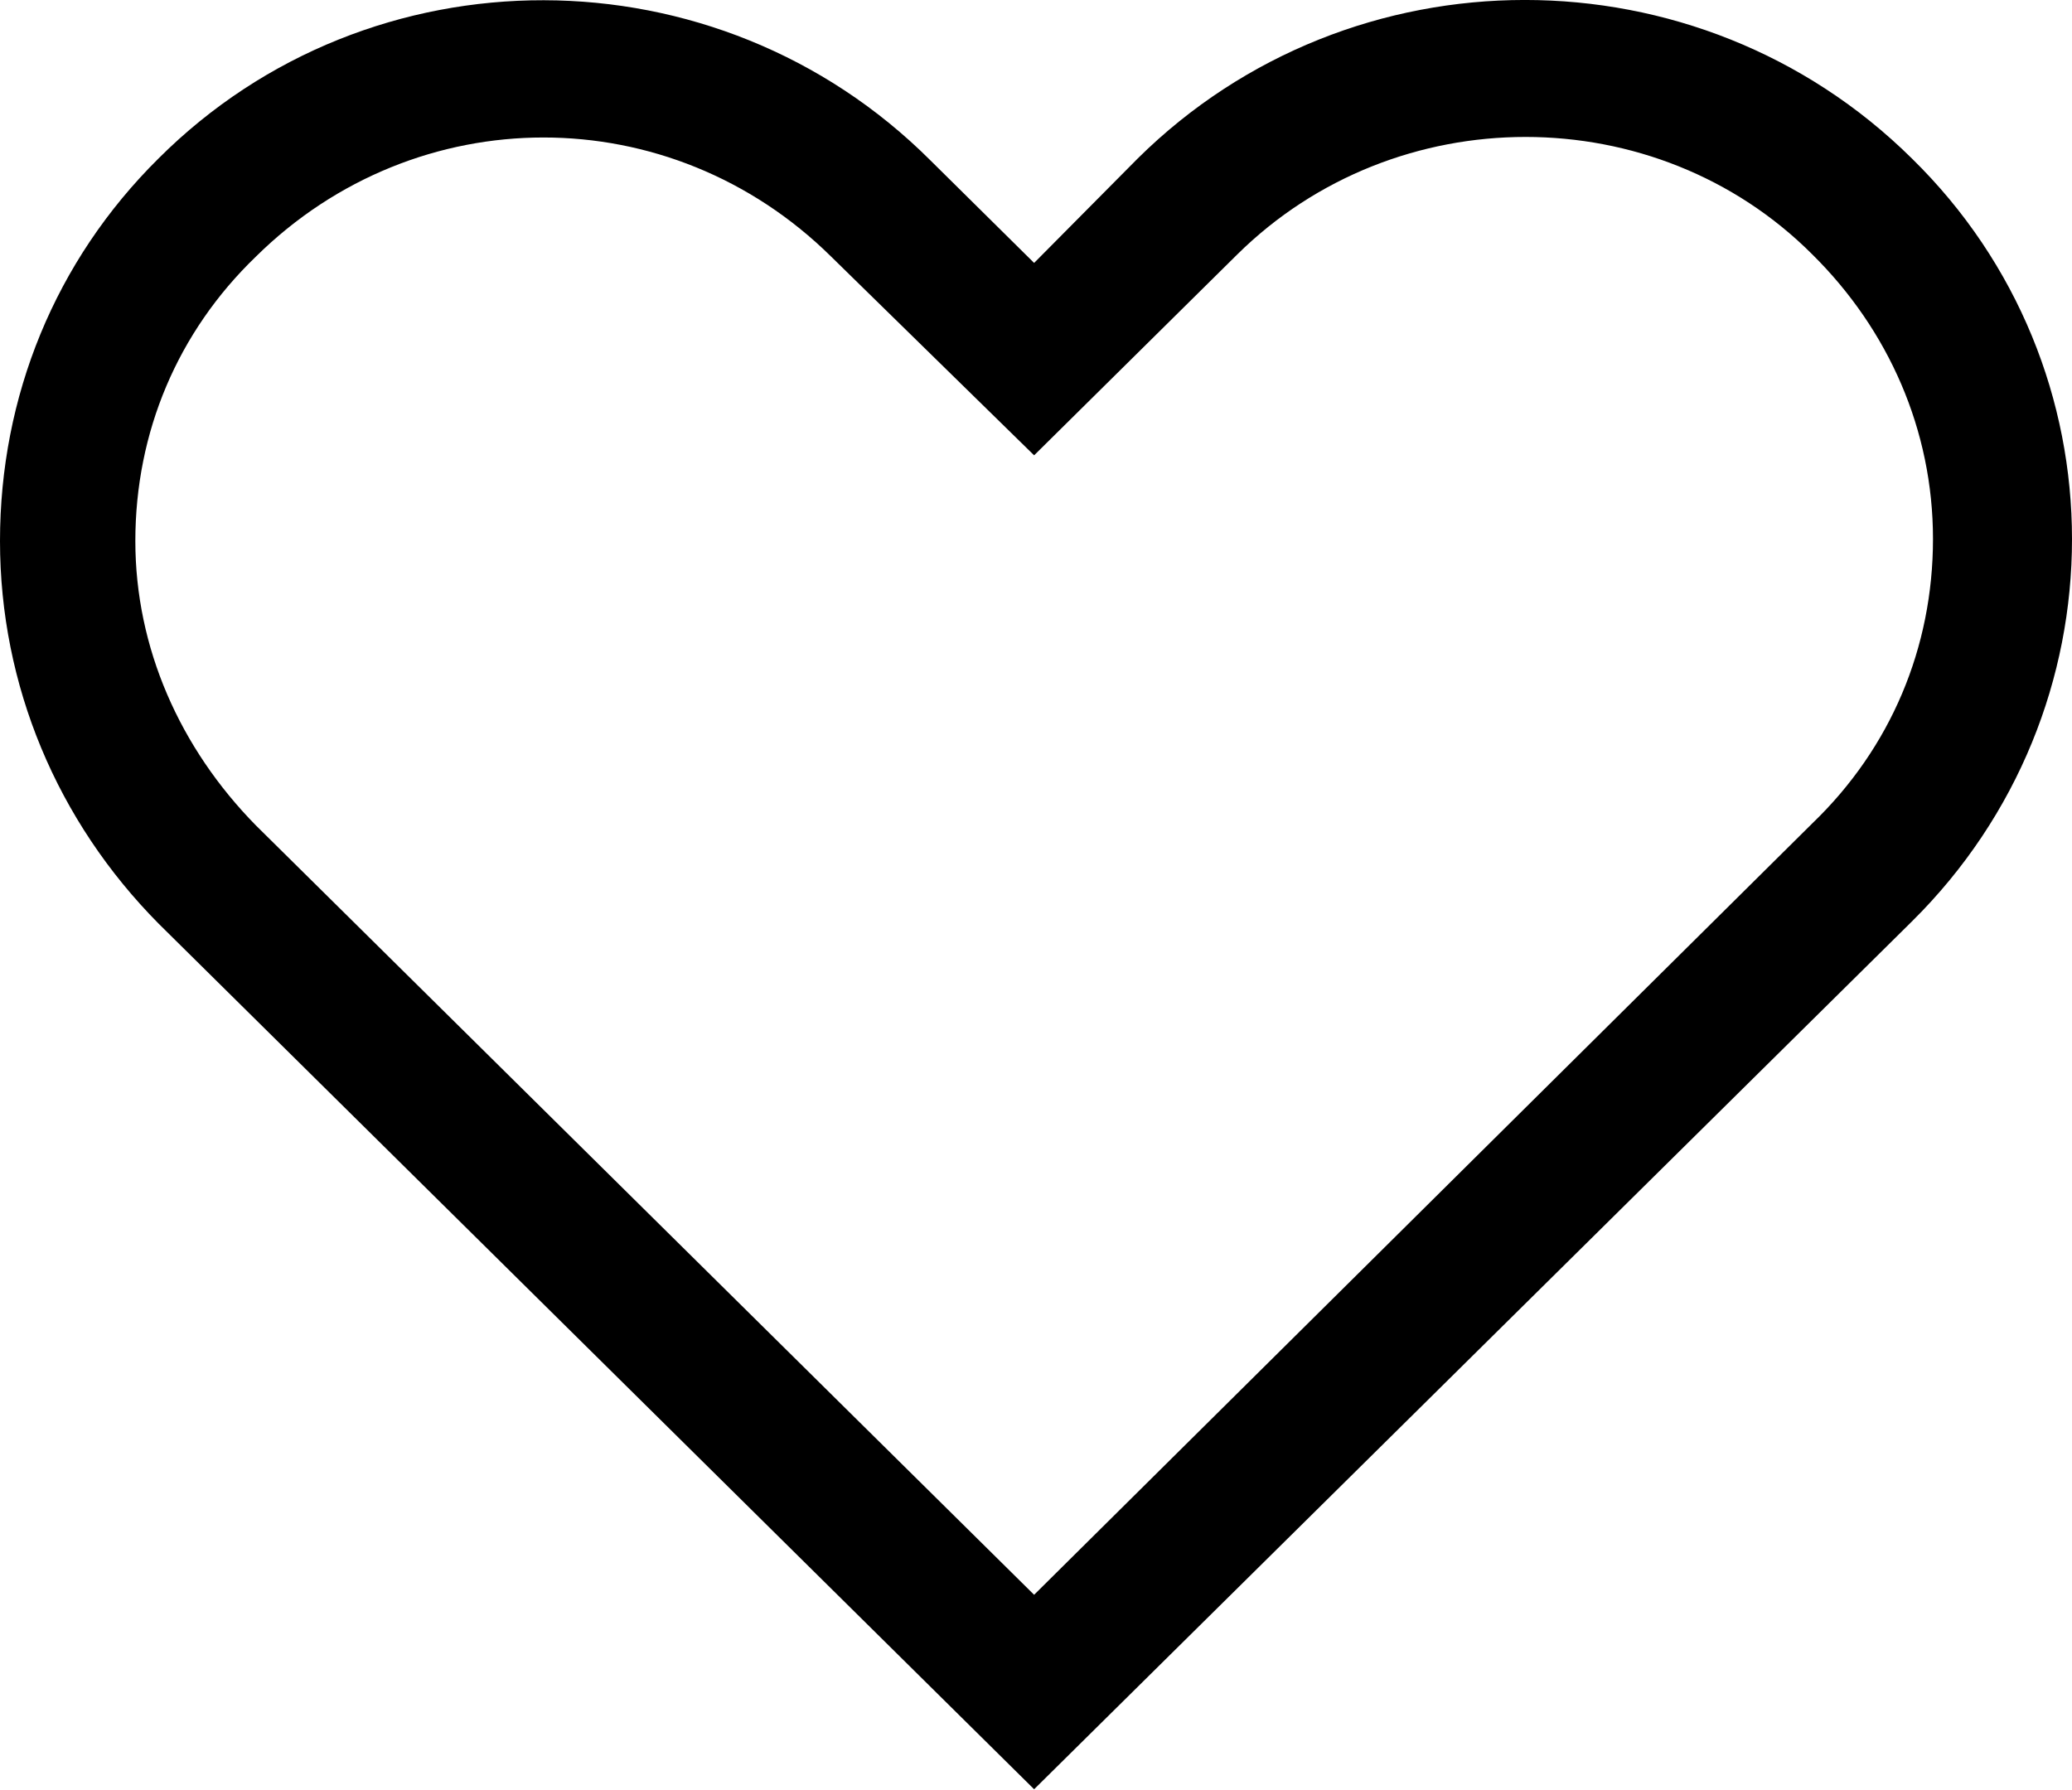
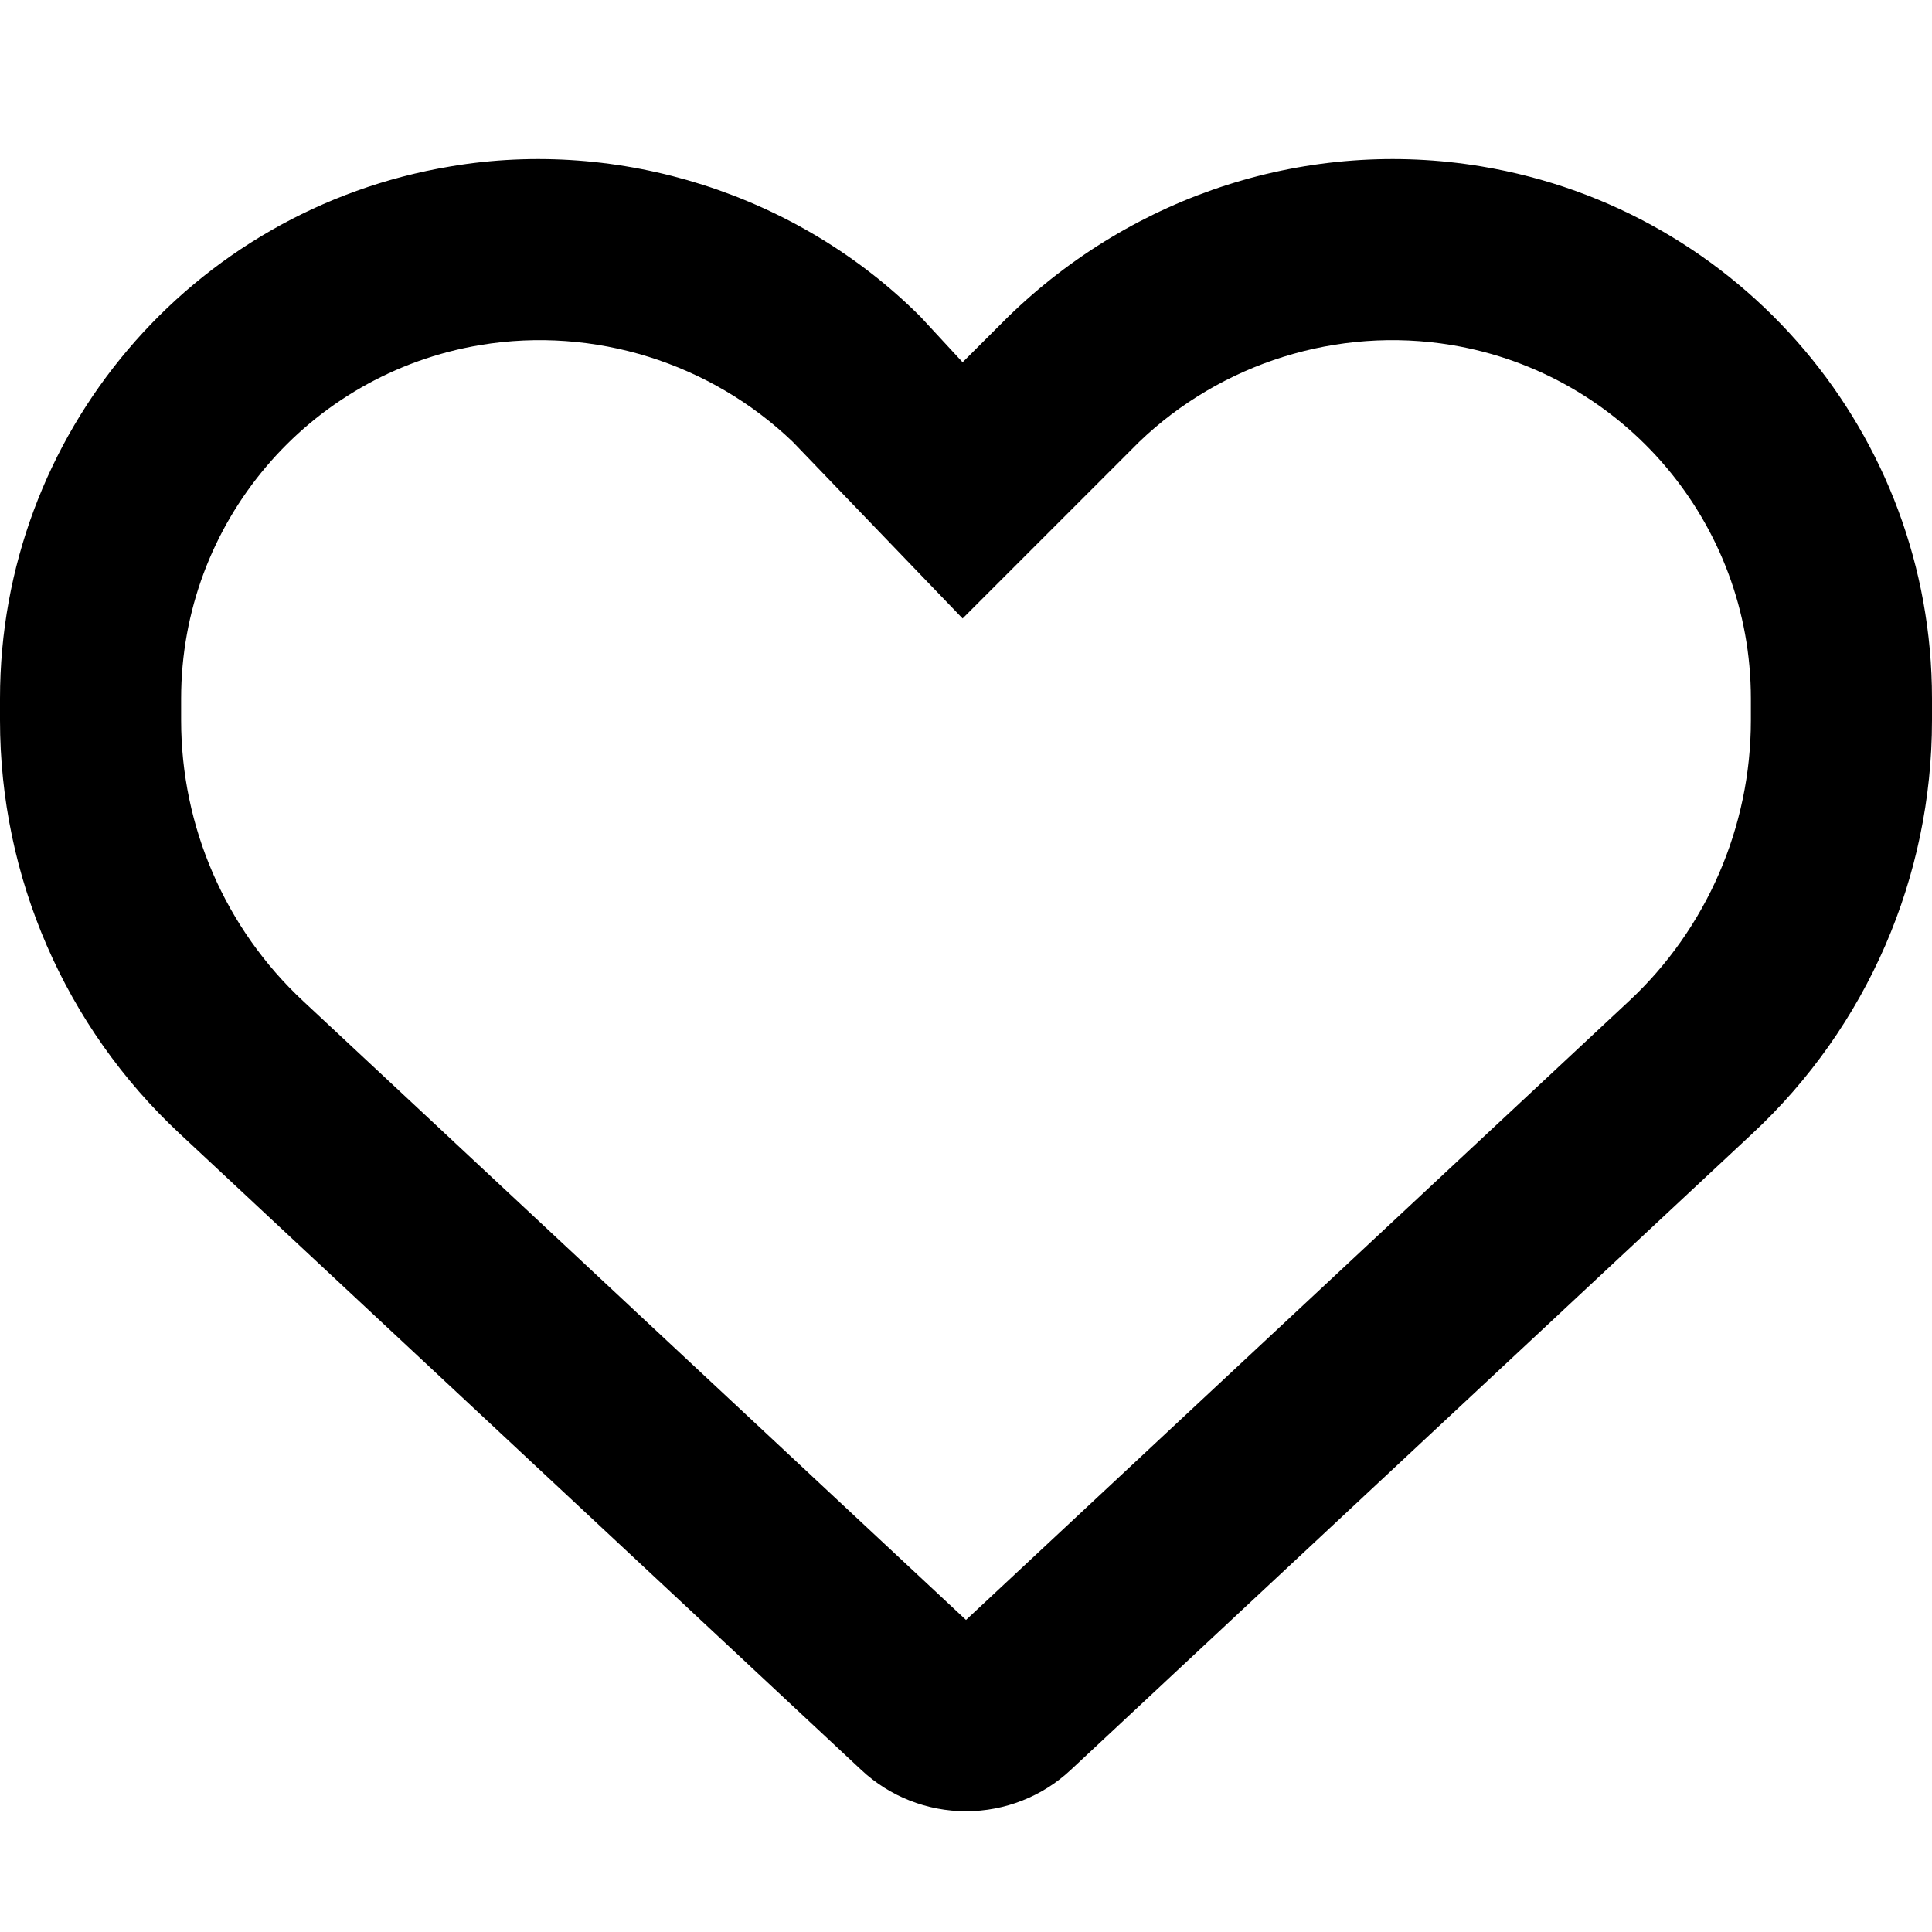
- <svg xmlns="http://www.w3.org/2000/svg" width="22" height="19" viewBox="0 0 22 19" fill="none">
-   <path d="M20.299 9.786C22.567 7.543 22.567 3.902 20.299 1.682C18.031 -0.561 14.349 -0.561 12.081 1.682L10.98 2.792L9.88 1.704C7.612 -0.561 3.93 -0.561 1.684 1.682C0.584 2.77 0 4.213 0 5.745C0 7.277 0.606 8.72 1.684 9.808L10.98 19L20.299 9.786ZM1.437 5.745C1.437 4.59 1.886 3.525 2.717 2.725C3.57 1.882 4.671 1.46 5.771 1.46C6.871 1.46 7.971 1.882 8.825 2.725L10.98 4.835L13.136 2.703C14.82 1.038 17.582 1.038 19.244 2.703C20.052 3.502 20.524 4.568 20.524 5.723C20.524 6.877 20.075 7.943 19.244 8.742L10.98 16.935L2.717 8.765C1.909 7.943 1.437 6.877 1.437 5.745Z" fill="black" />
+ <svg xmlns="http://www.w3.org/2000/svg" viewBox="0 0 512 512">
+   <path d="M244 84L255.1 96L267.1 84.02C300.6 51.37 347 36.51 392.6 44.1C461.5 55.58 512 115.2 512 185.1V190.9C512 232.4 494.8 272.1 464.4 300.4L283.7 469.1C276.2 476.1 266.3 480 256 480C245.7 480 235.8 476.1 228.3 469.1L47.59 300.4C17.23 272.1 0 232.4 0 190.9V185.1C0 115.2 50.52 55.58 119.4 44.1C164.1 36.51 211.4 51.37 244 84C243.1 84 244 84.01 244 84L244 84zM255.1 163.9L210.1 117.1C188.4 96.28 157.6 86.4 127.3 91.44C81.55 99.07 48 138.7 48 185.1V190.9C48 219.1 59.71 246.1 80.34 265.3L256 429.3L431.7 265.3C452.3 246.1 464 219.1 464 190.9V185.1C464 138.7 430.4 99.07 384.7 91.44C354.4 86.4 323.6 96.28 301.9 117.1L255.1 163.9z" />
</svg>
